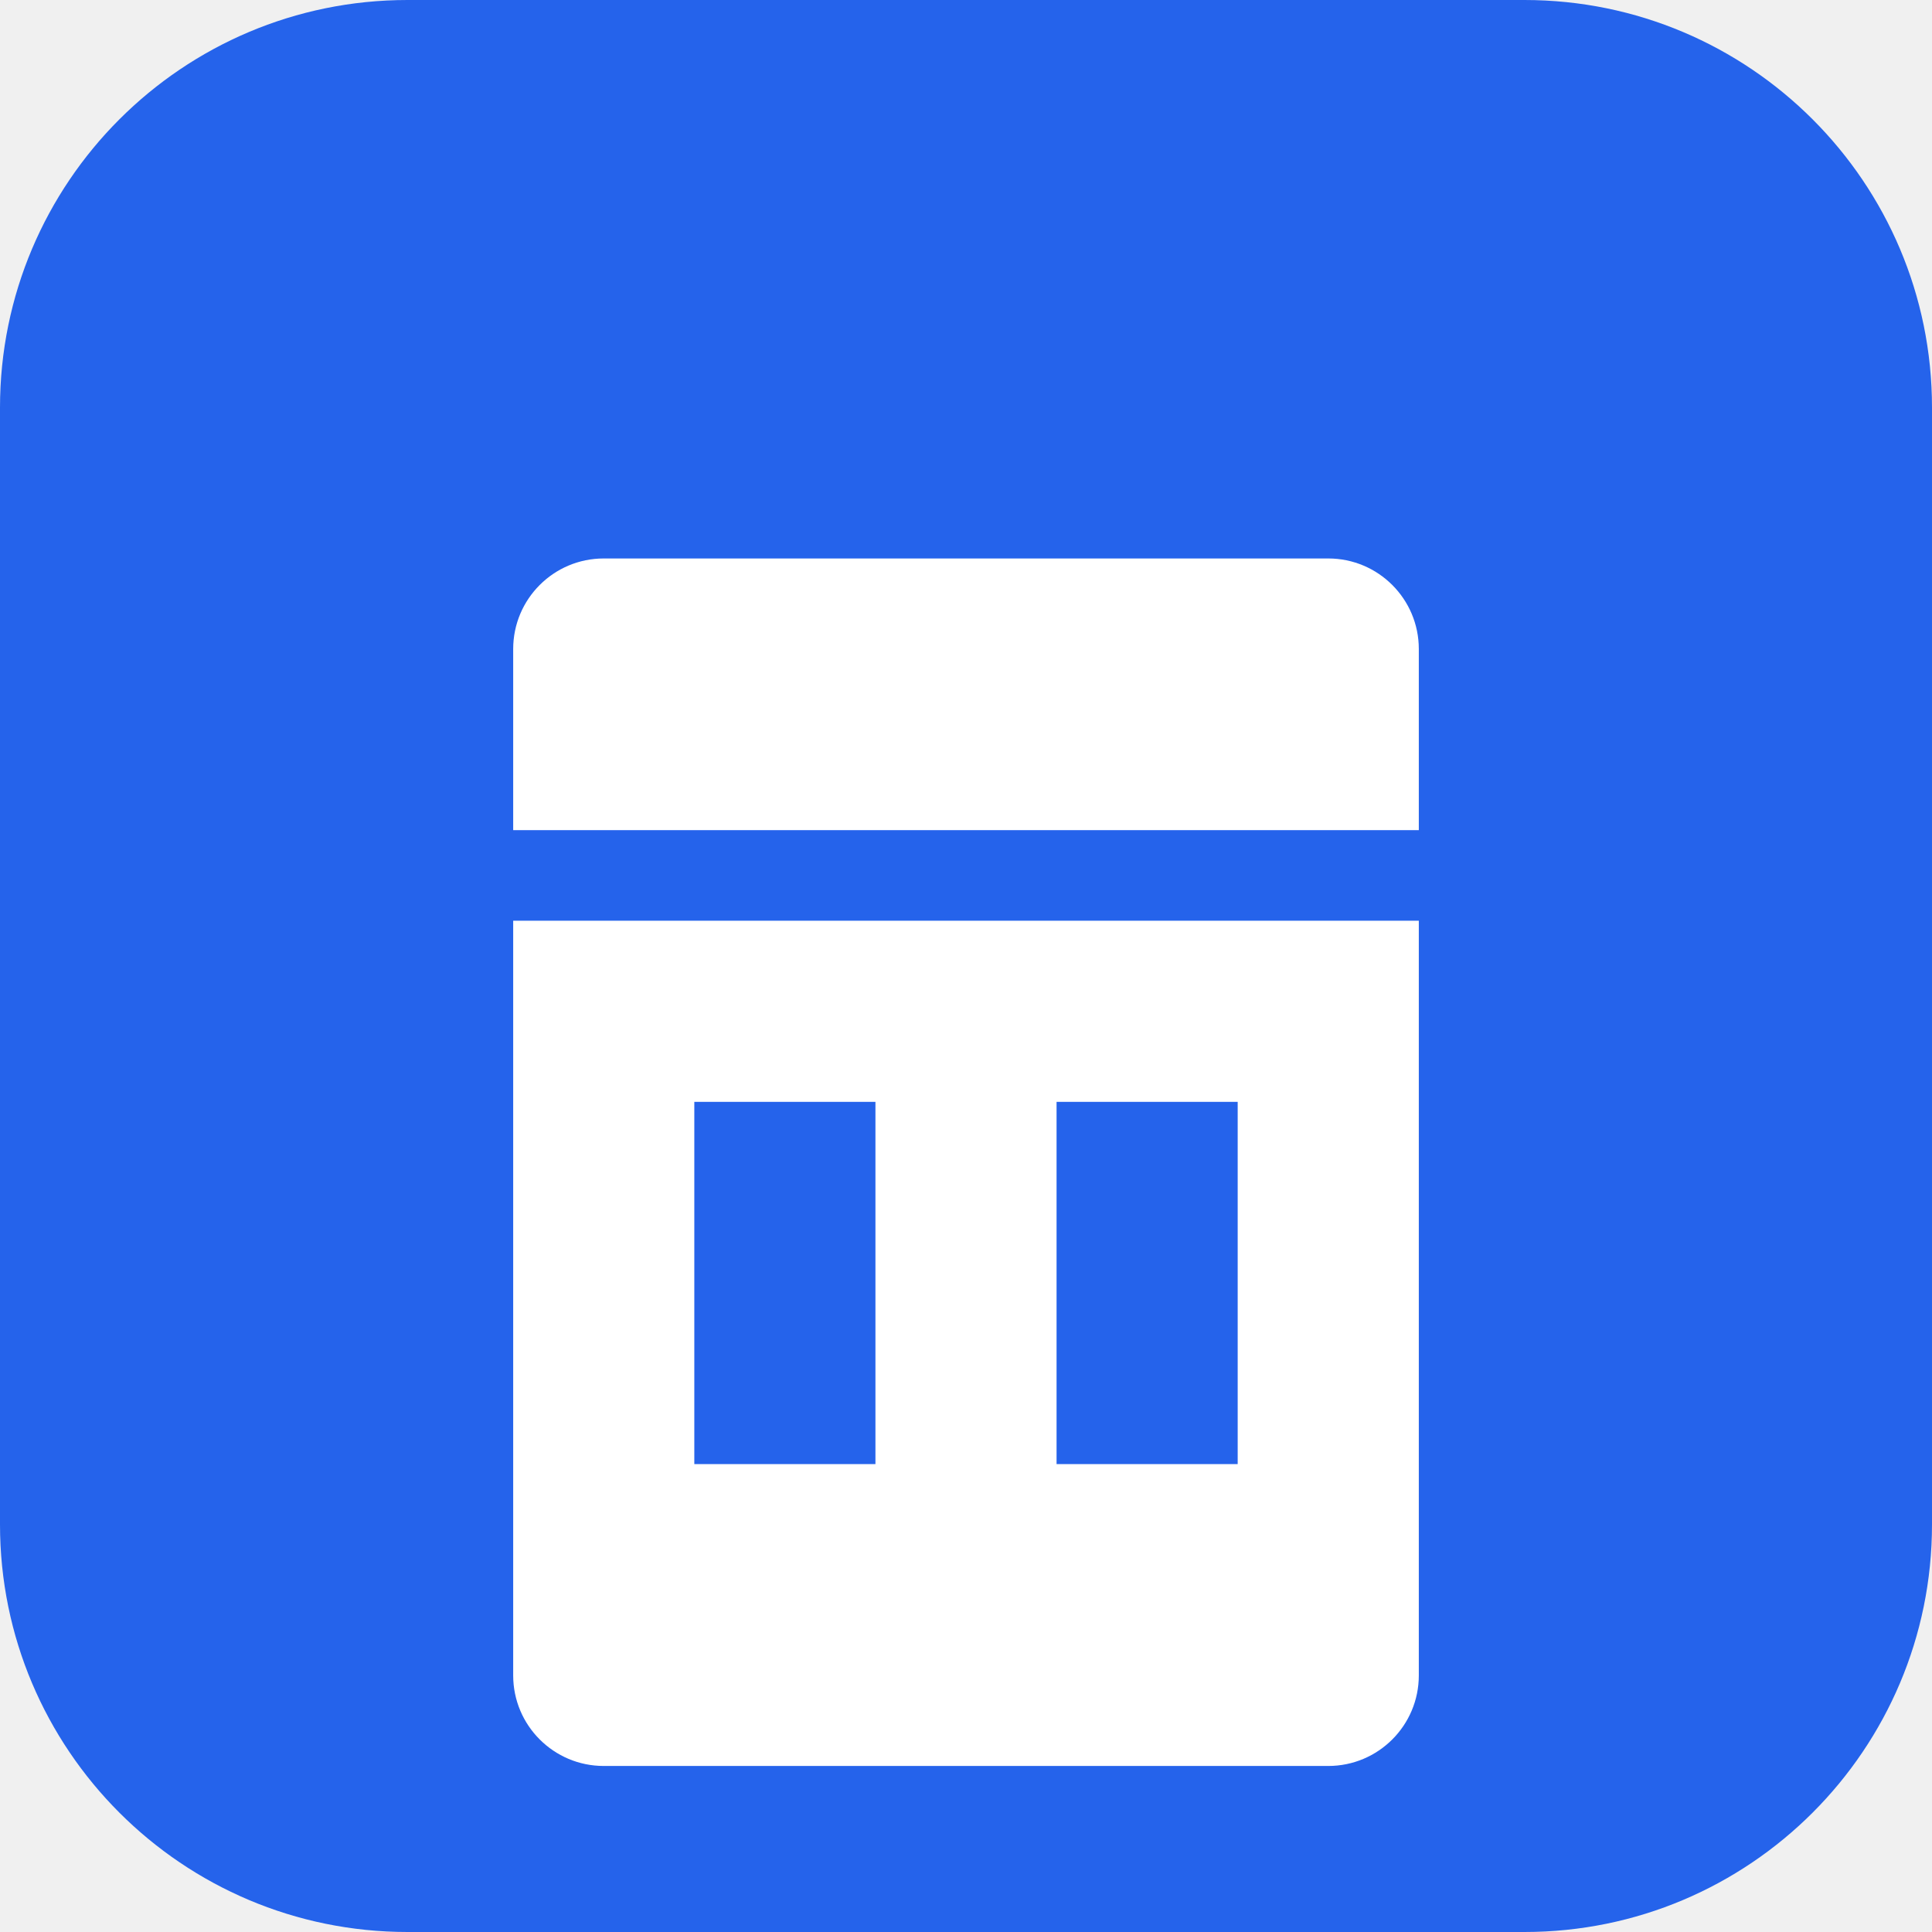
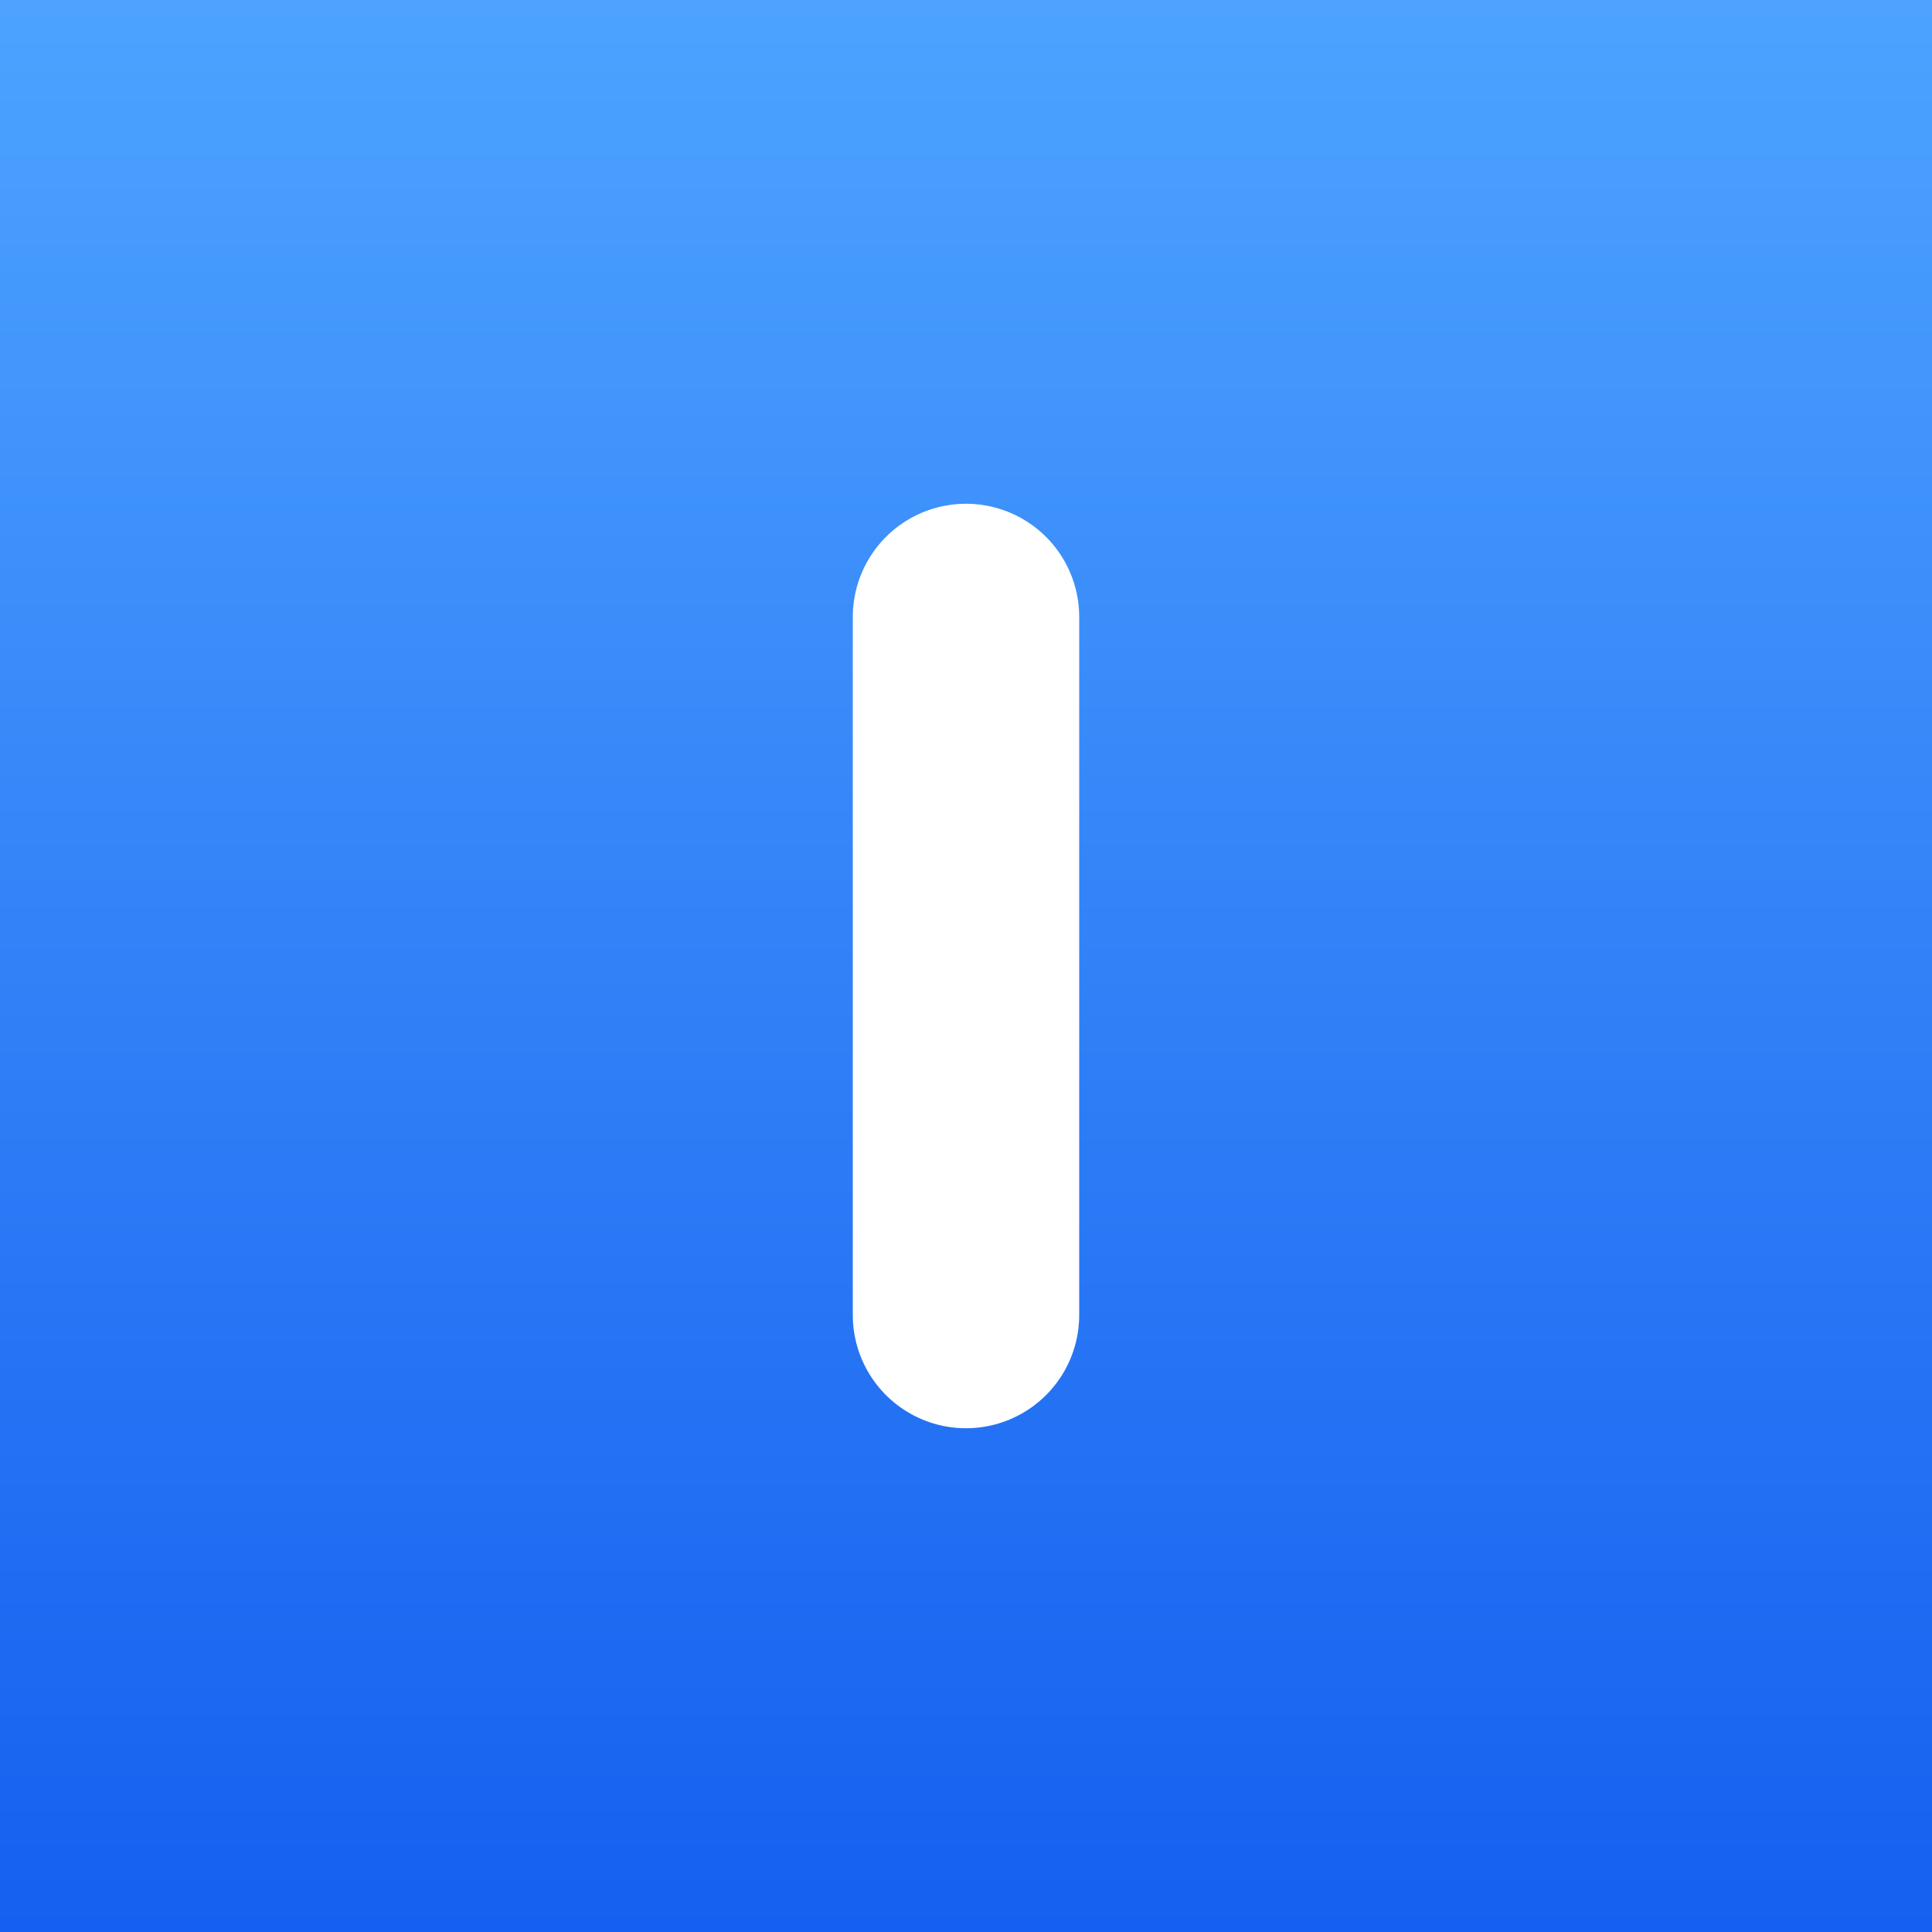
- <svg xmlns="http://www.w3.org/2000/svg" viewBox="0 0 512 512" role="img" aria-label="Booking">
-   <rect width="512" height="512" rx="108" fill="#2563eb" />
-   <path fill="#fff" d="M160 148h192a24 24 0 0 1 24 24v48H136v-48a24 24 0 0 1 24-24zm-24 96h240v200a24 24 0 0 1-24 24H160a24 24 0 0 1-24-24V244zm48 48v96h48v-96h-48zm96 0v96h48v-96h-48z" />
+ <svg xmlns="http://www.w3.org/2000/svg" width="1024" height="1024" viewBox="0 0 1024 1024">
+   <defs>
+     <linearGradient id="bg" x1="0" y1="0" x2="0" y2="1024" gradientUnits="userSpaceOnUse">
+       <stop offset="0" stop-color="#4DA3FF" />
+       <stop offset="1" stop-color="#1560F0" />
+     </linearGradient>
+     <filter id="lift" x="-30%" y="-30%" width="160%" height="160%">
+       <feDropShadow dx="0" dy="10.0" stdDeviation="11.0" flood-color="#001450" flood-opacity="0.32" />
+     </filter>
+   </defs>
+   <rect width="1024" height="1024" fill="url(#bg)" />
+   <path d="M512.0 327.0 L512.0 697.0" fill="none" stroke="#FFFFFF" stroke-width="120.0" stroke-linecap="round" stroke-linejoin="round" />
+   <path d="M307.0 327.0 L717.0 327.0" fill="none" stroke="#FFFFFF" stroke-width="120.0" stroke-linecap="round" stroke-linejoin="round" filter="url(#lift)" />
</svg>
